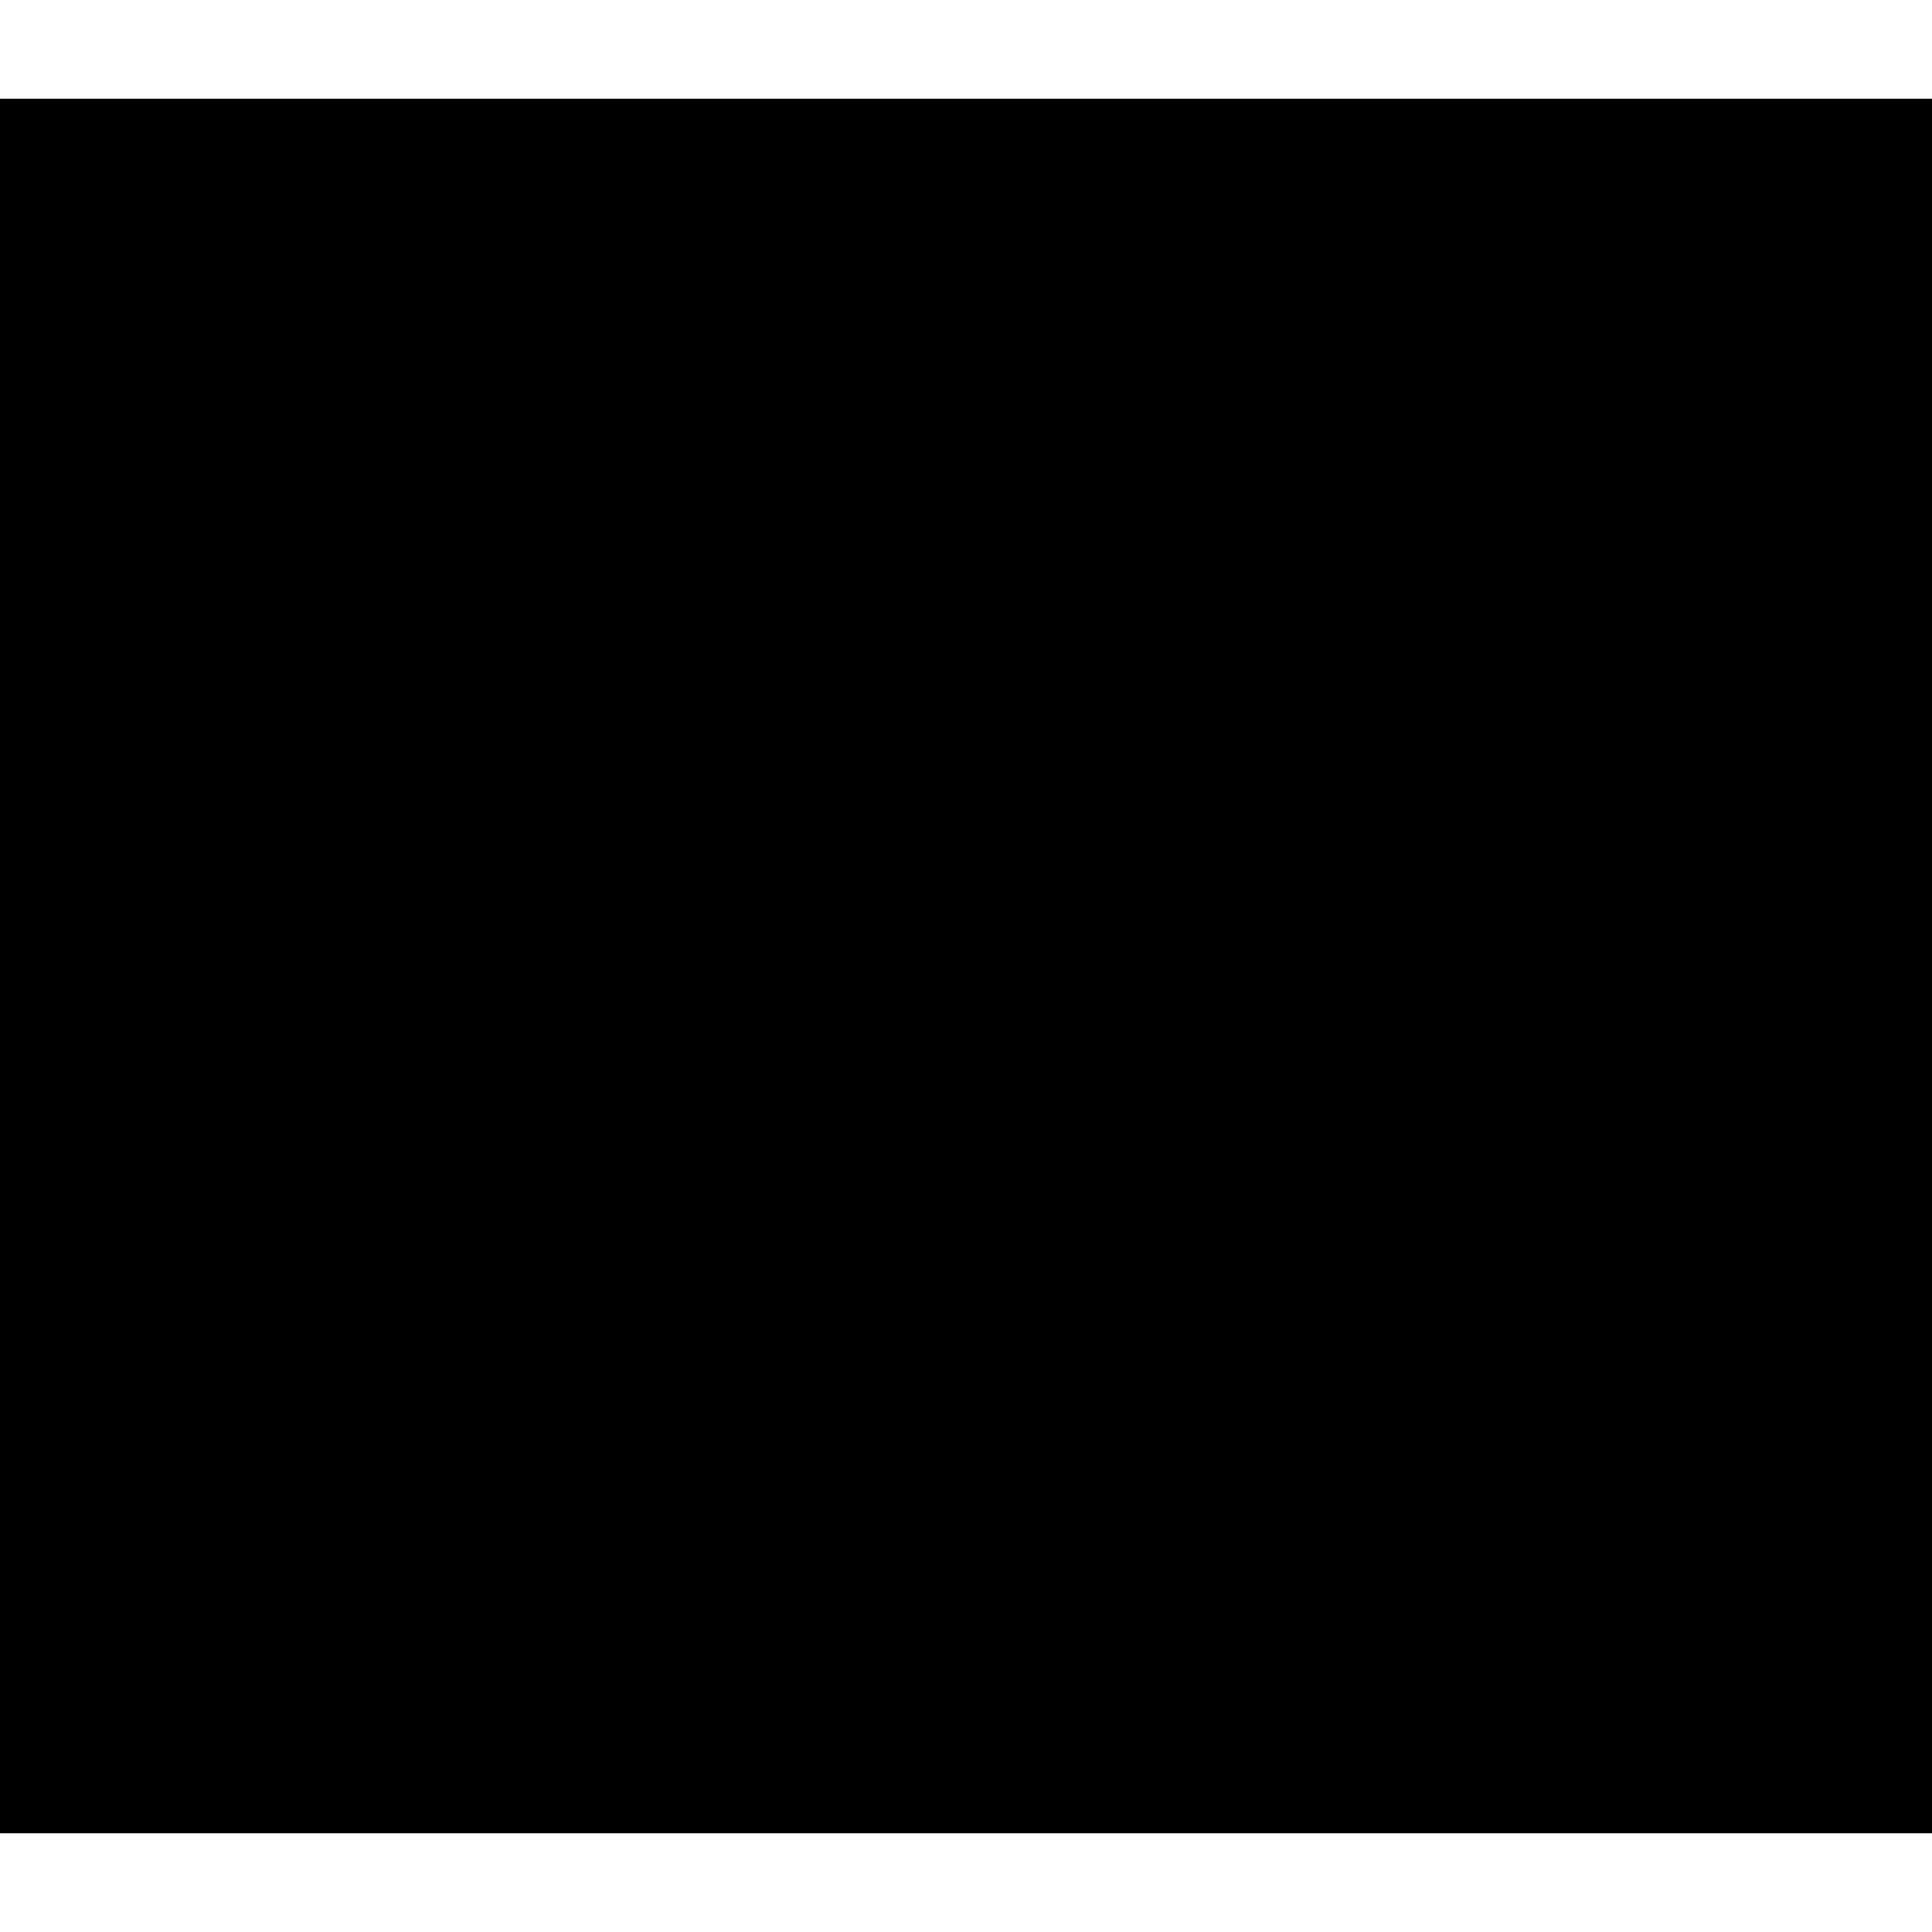
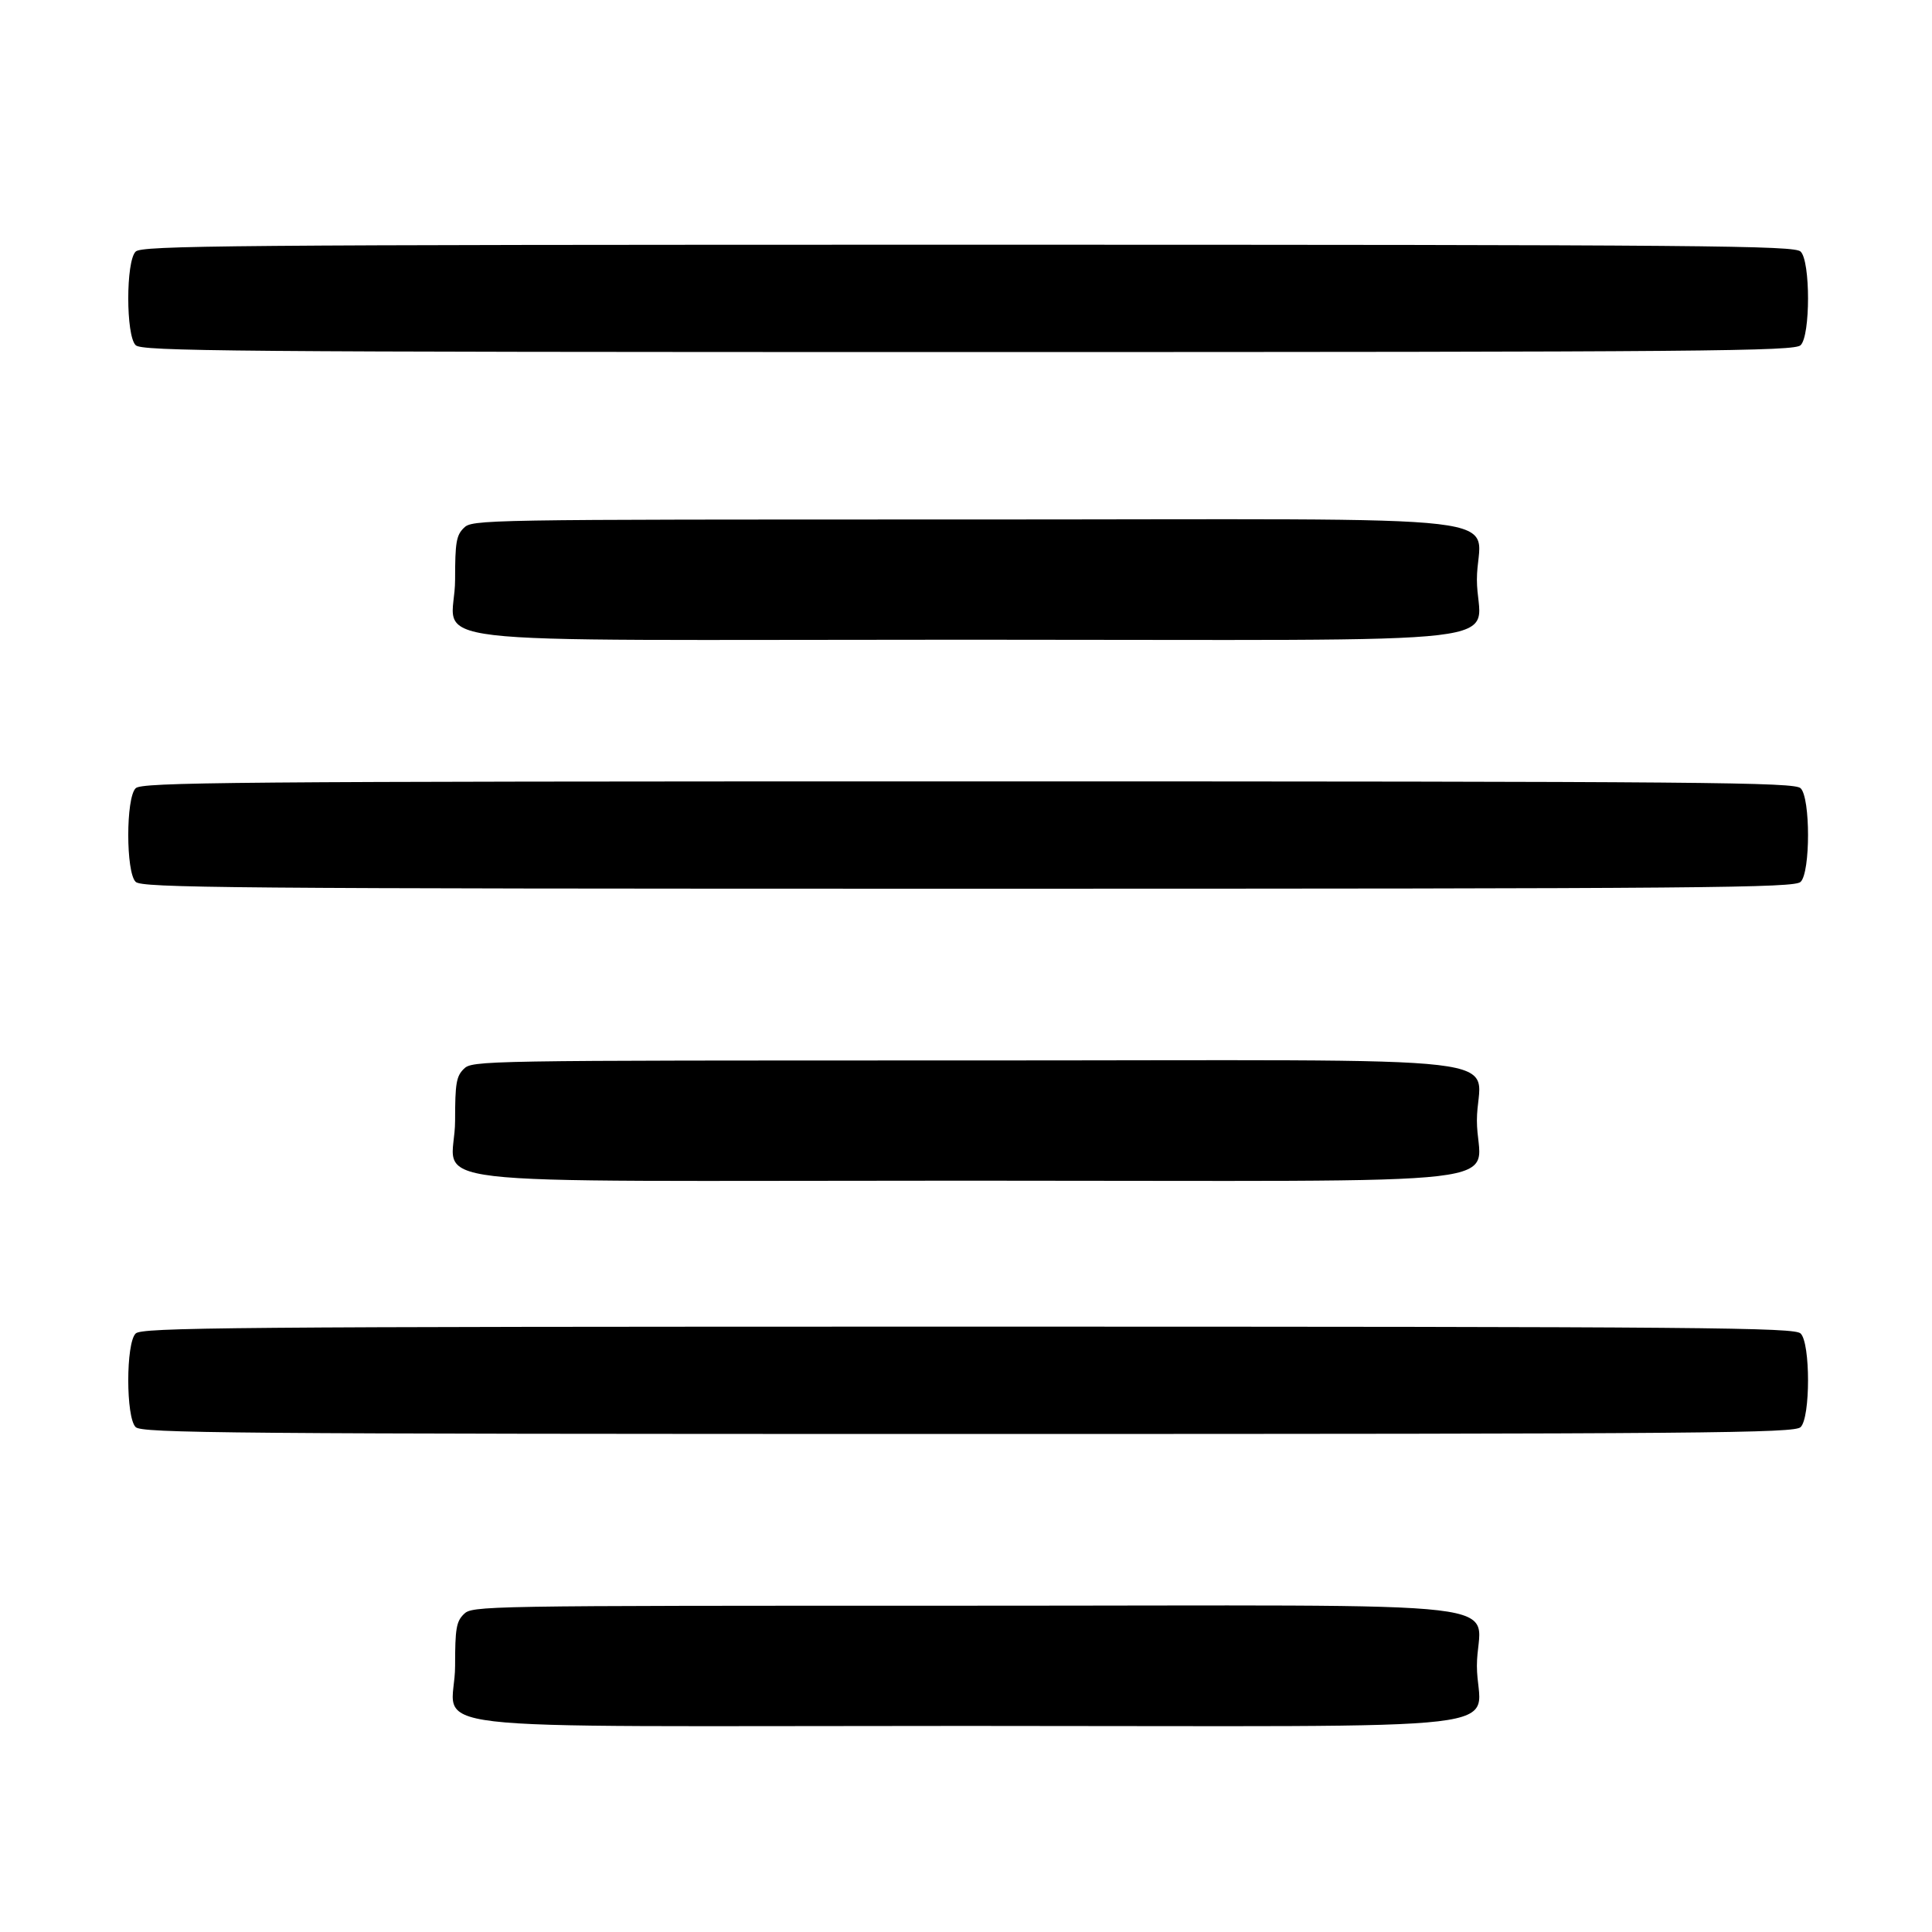
<svg xmlns="http://www.w3.org/2000/svg" version="1.0" width="450pt" height="450pt" viewBox="0 0 450 450" preserveAspectRatio="xMidYMid meet">
  <g transform="translate(0,450) scale(0.1,-0.1)" fill="#000000" stroke="none">
-     <path d="M0 2250 l0 -2020 2250 0 2250 0 0 2020 0 2020 -2250 0 -2250 0 0 -2020z" />
+     <path d="M316 3914 c-23 -22 -23 -196 0 -218 14 -14 204 -16 1939 -16 1735 0 1925 2 1939 16 23 22 23 196 0 218 -14 14 -204 16 -1939 16 -1735 0 -1925 -2 -1939 -16z" />
+     <path d="M1080 3270 c-17 -17 -20 -33 -20 -120 0 -158 -156 -140 1190 -140 1346 0 1190 -18 1190 140 0 158 156 140 -1190 140 -1137 0 -1150 0 -1170 -20z" />
+     <path d="M316 2664 c-23 -22 -23 -196 0 -218 14 -14 204 -16 1939 -16 1735 0 1925 2 1939 16 23 22 23 196 0 218 -14 14 -204 16 -1939 16 -1735 0 -1925 -2 -1939 -16z" />
+     <path d="M1080 2010 c-17 -17 -20 -33 -20 -120 0 -158 -156 -140 1190 -140 1346 0 1190 -18 1190 140 0 158 156 140 -1190 140 -1137 0 -1150 0 -1170 -20z" />
+     <path d="M316 1394 c-23 -22 -23 -196 0 -218 14 -14 204 -16 1939 -16 1735 0 1925 2 1939 16 23 22 23 196 0 218 -14 14 -204 16 -1939 16 -1735 0 -1925 -2 -1939 -16z" />
+     <path d="M1080 740 c-17 -17 -20 -33 -20 -120 0 -158 -156 -140 1190 -140 1346 0 1190 -18 1190 140 0 158 156 140 -1190 140 -1137 0 -1150 0 -1170 -20z" />
  </g>
</svg>
